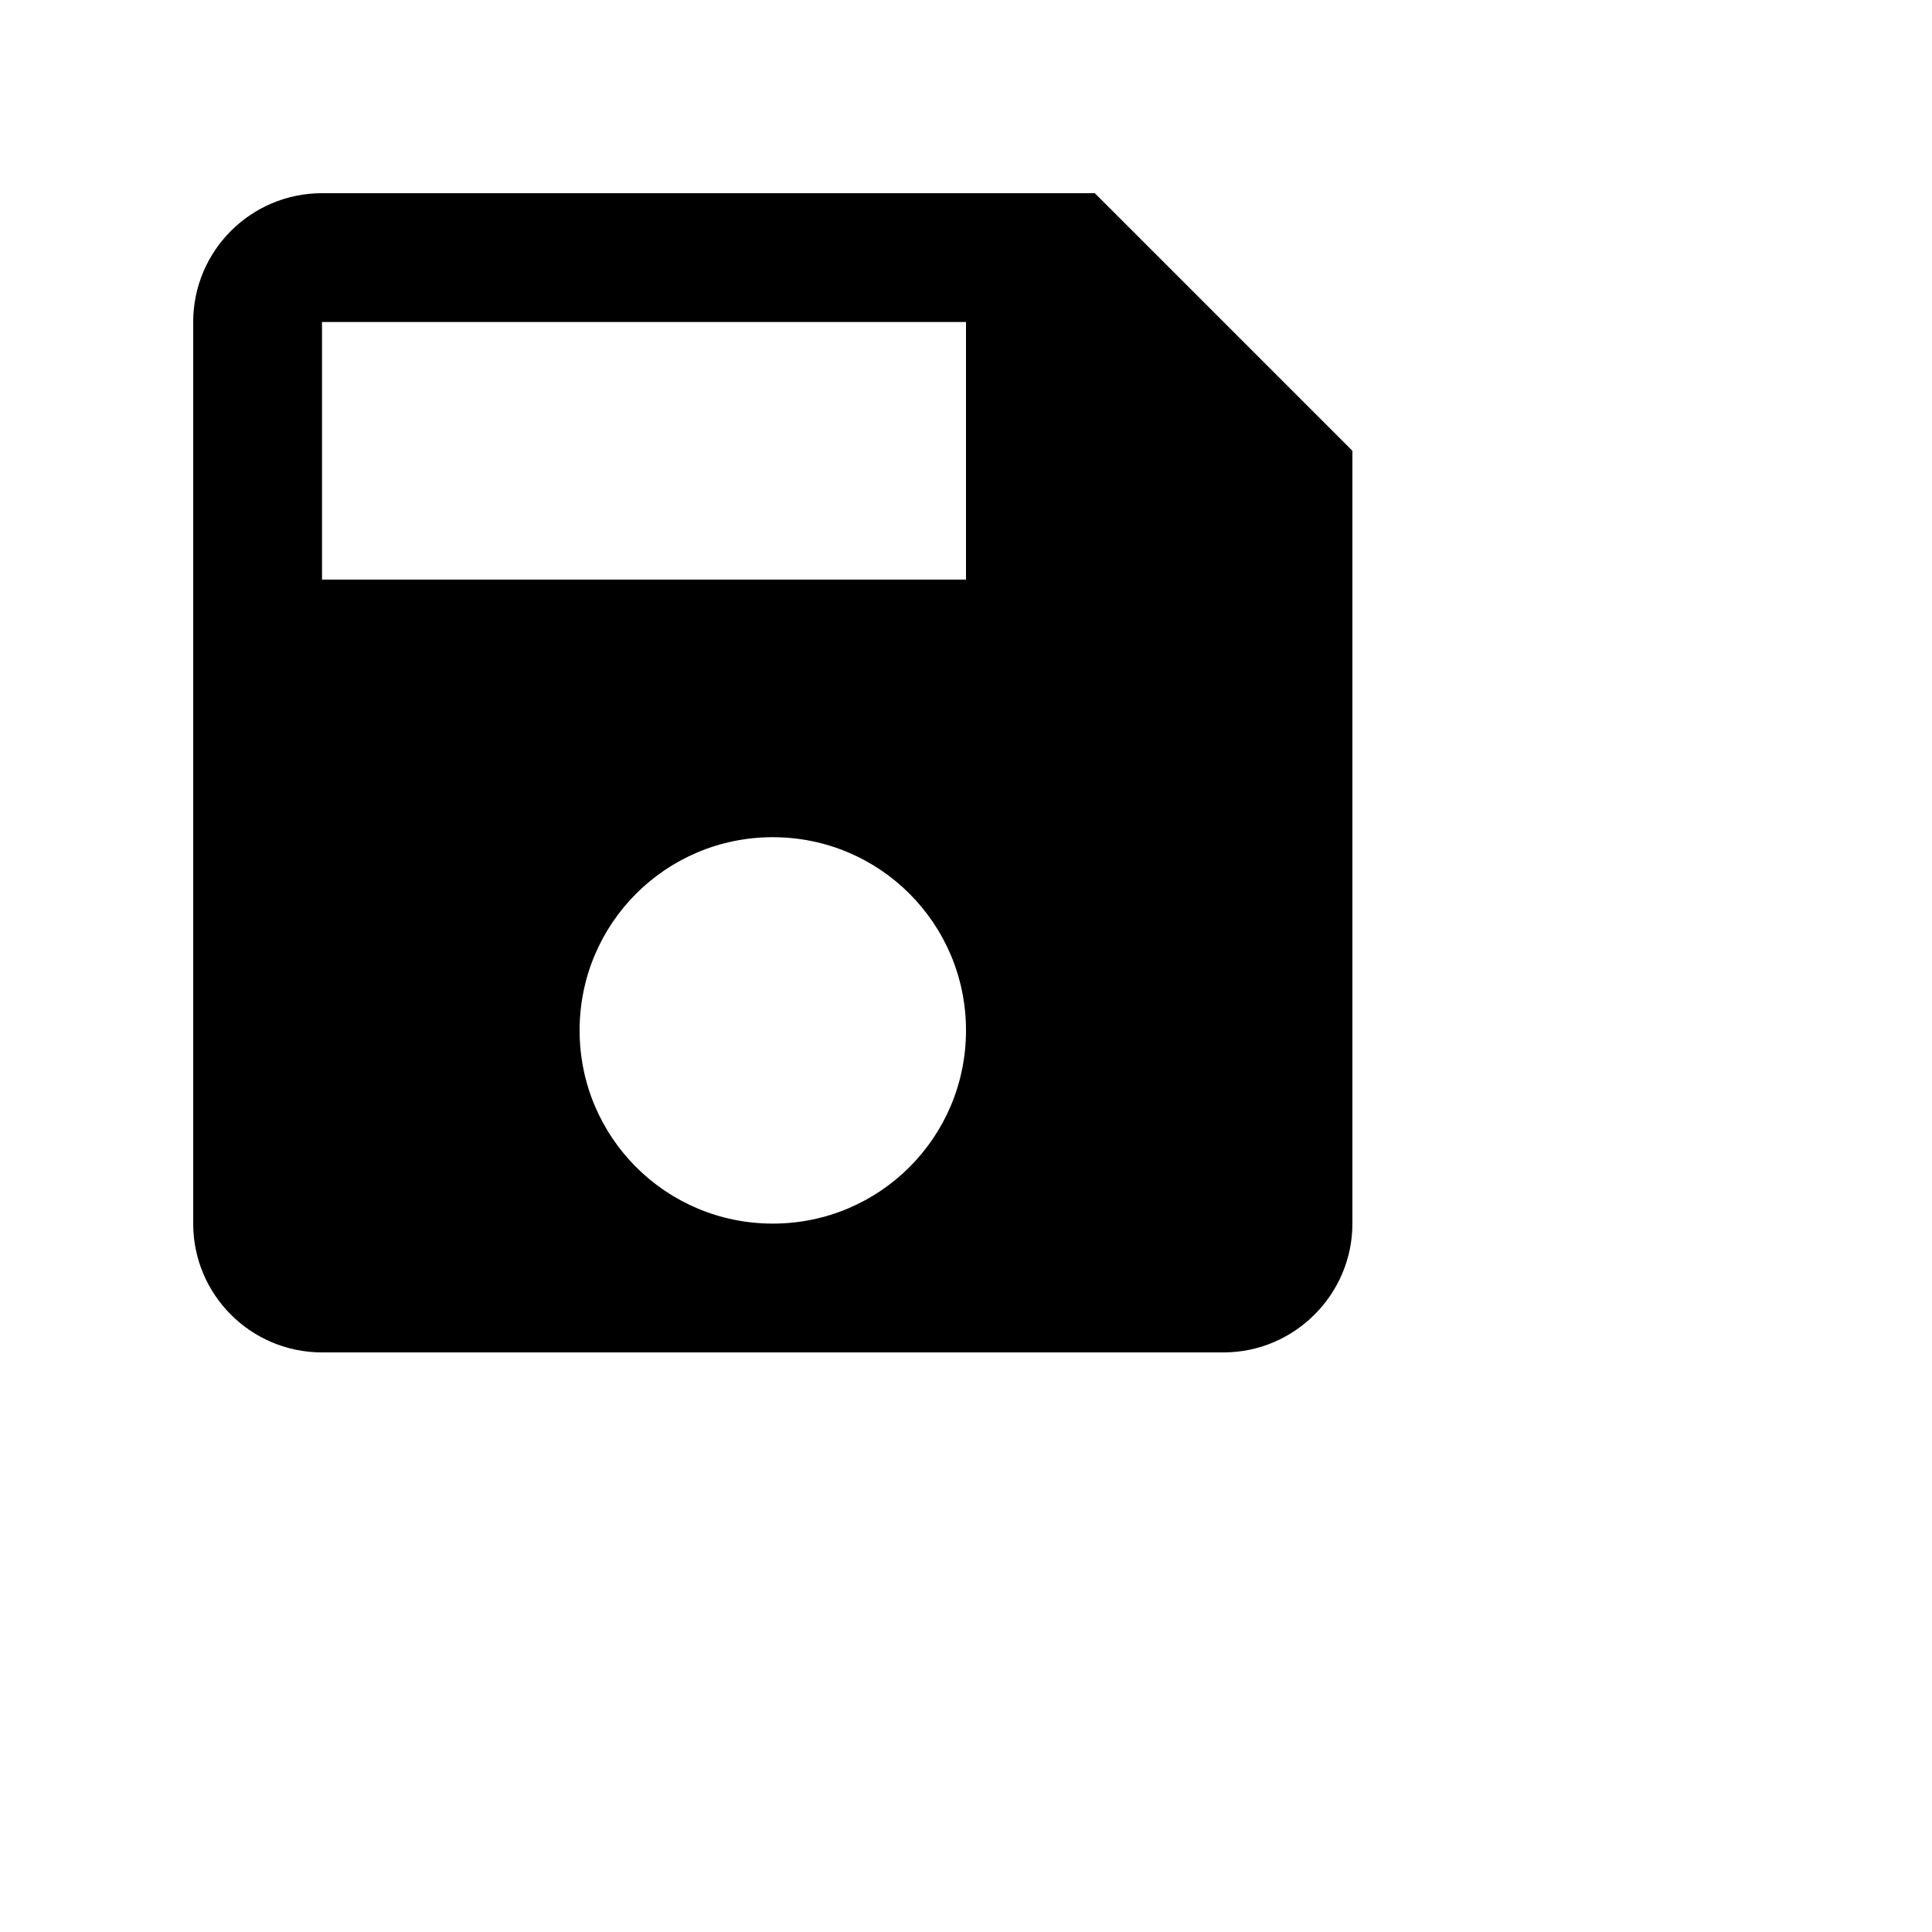
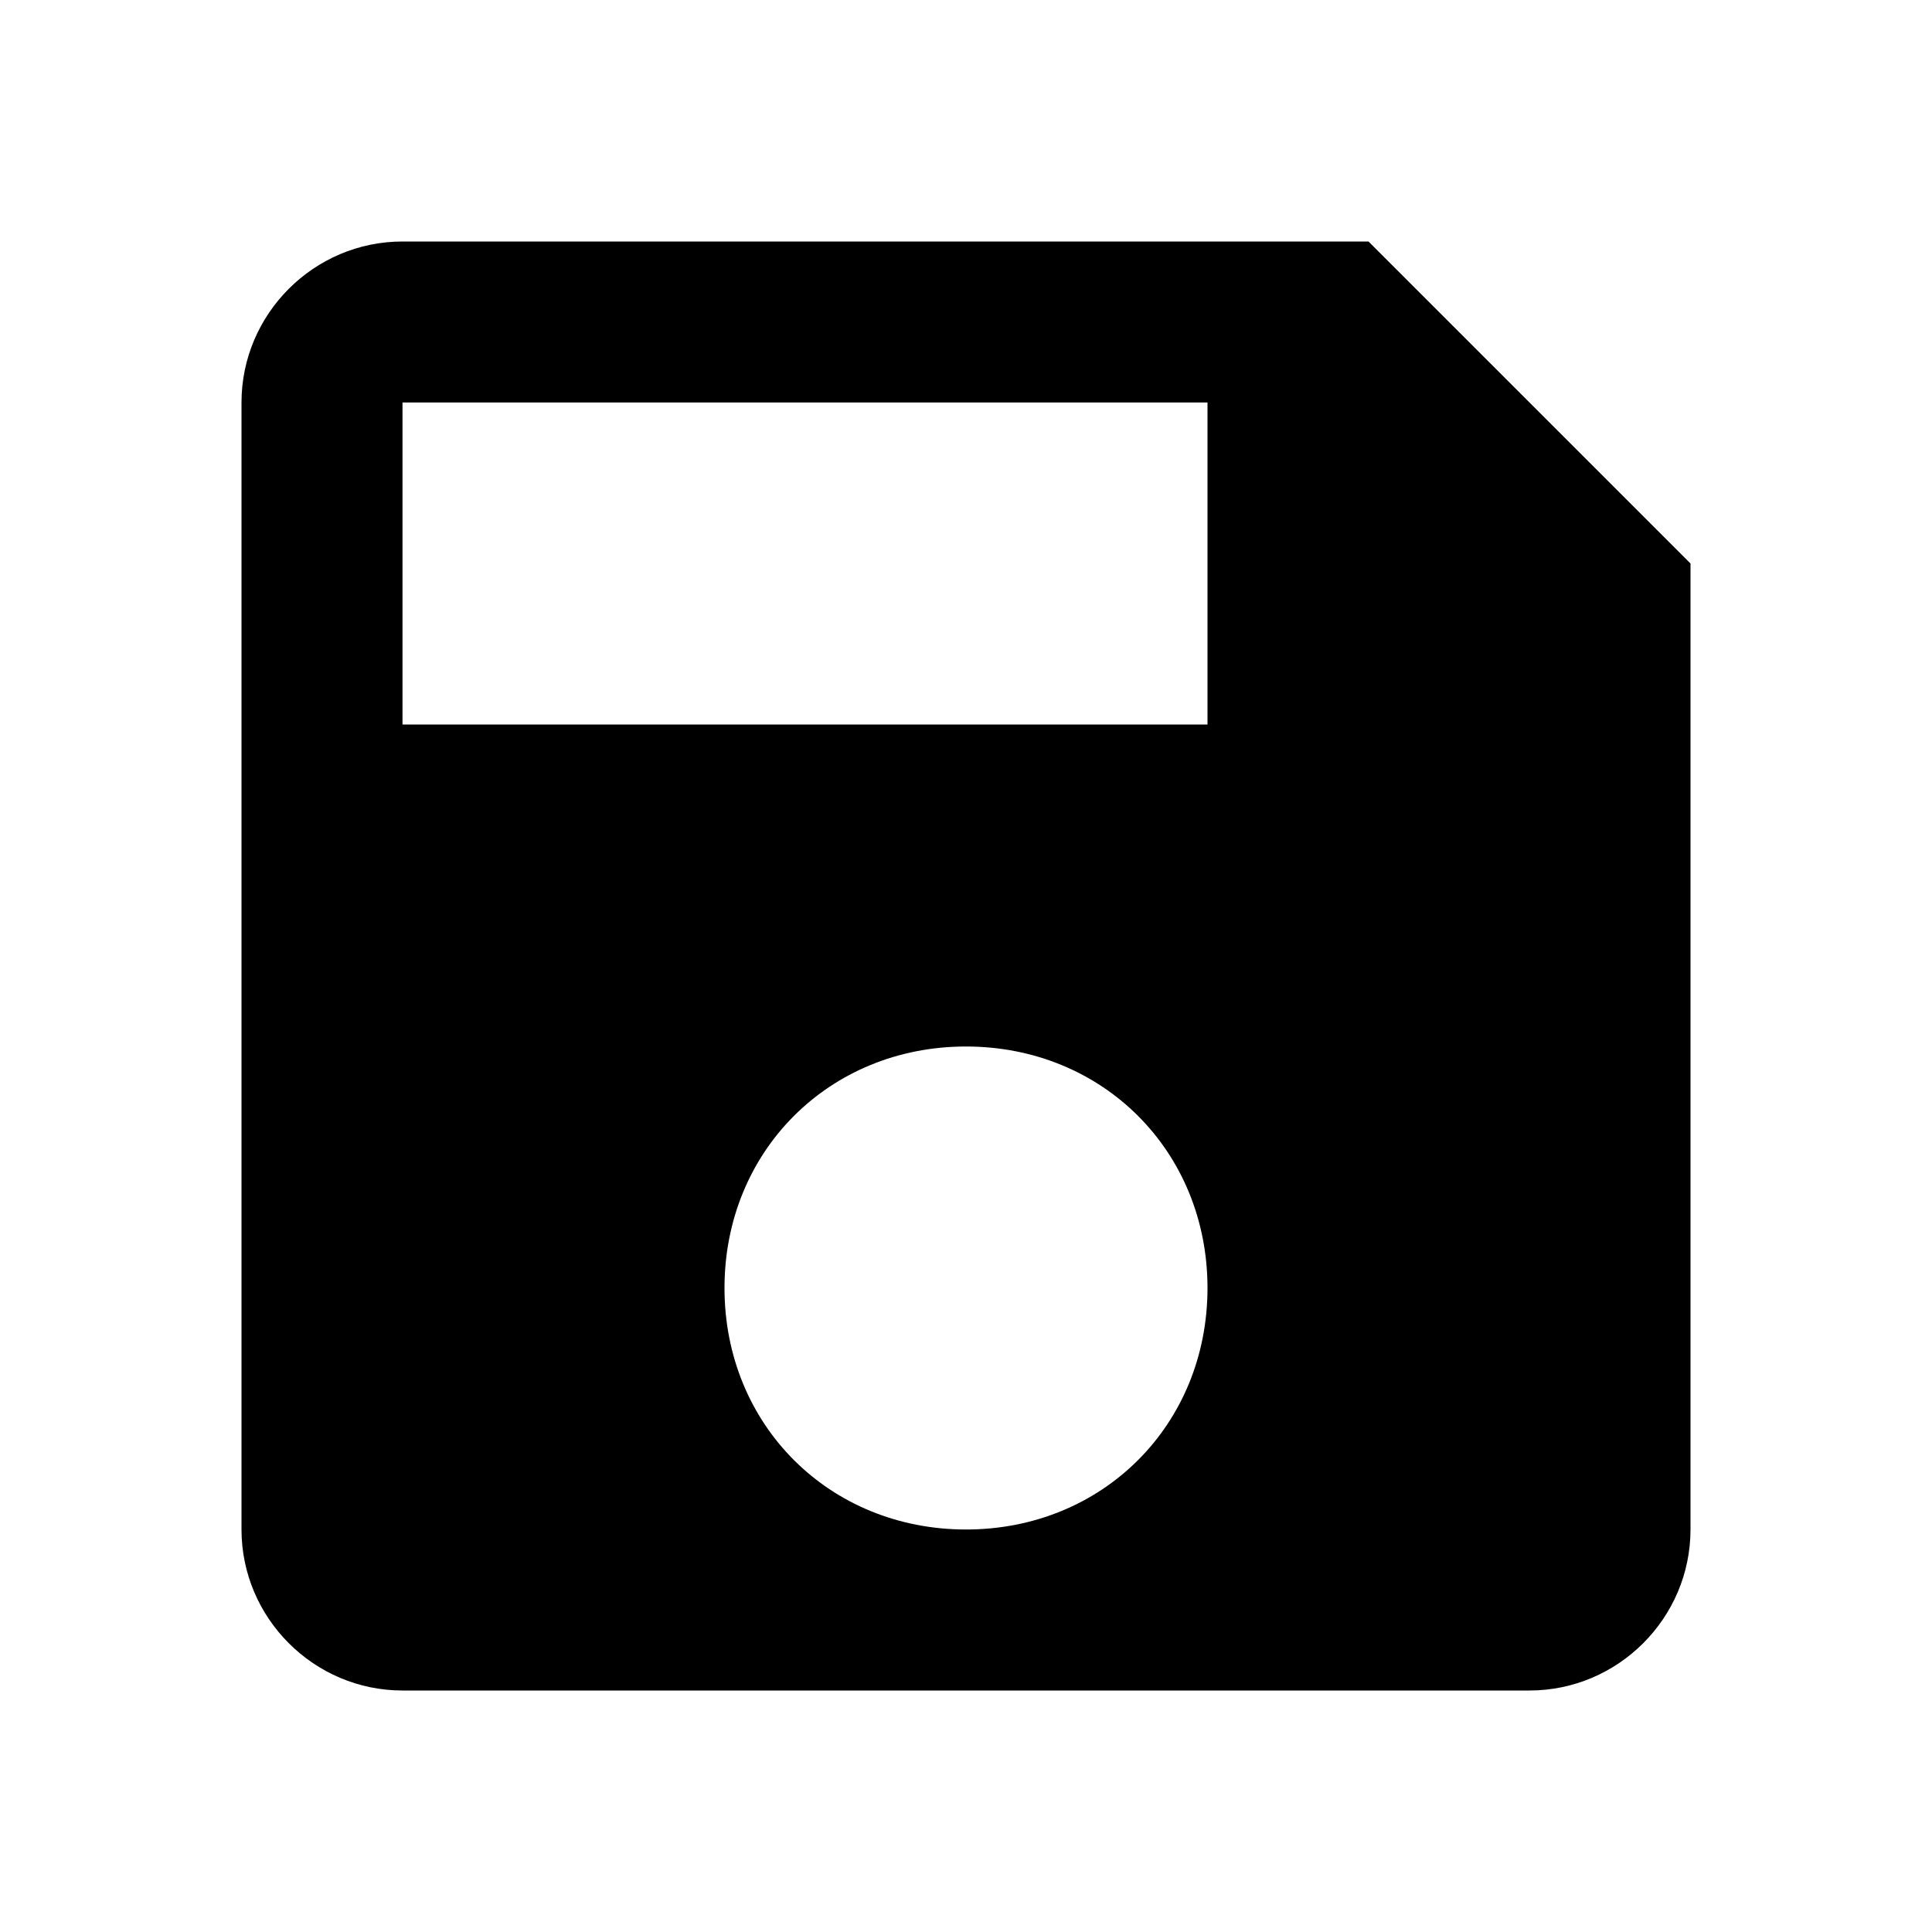
- <svg xmlns="http://www.w3.org/2000/svg" style="width:30px;height:30px" viewBox="0 0 30 30">
-   <path d="M17 3H5a2 2 0 00-2 2v14a2 2 0 002 2h14c1.1 0 2-.9 2-2V7l-4-4zm-5 16c-1.66 0-3-1.34-3-3s1.34-3 3-3 3 1.34 3 3-1.34 3-3 3zm3-10H5V5h10v4z" />
+ <svg xmlns="http://www.w3.org/2000/svg" viewBox="0 0 24 24">
+   <path d="M17 3H5c-1.1 0-2 .9-2 2v14c0 1.1.9 2 2 2h14c1.1 0 2-.9 2-2V7l-4-4zm-5 16c-1.7 0-3-1.3-3-3s1.3-3 3-3 3 1.3 3 3-1.3 3-3 3zm3-10H5V5h10v4z" />
</svg>
